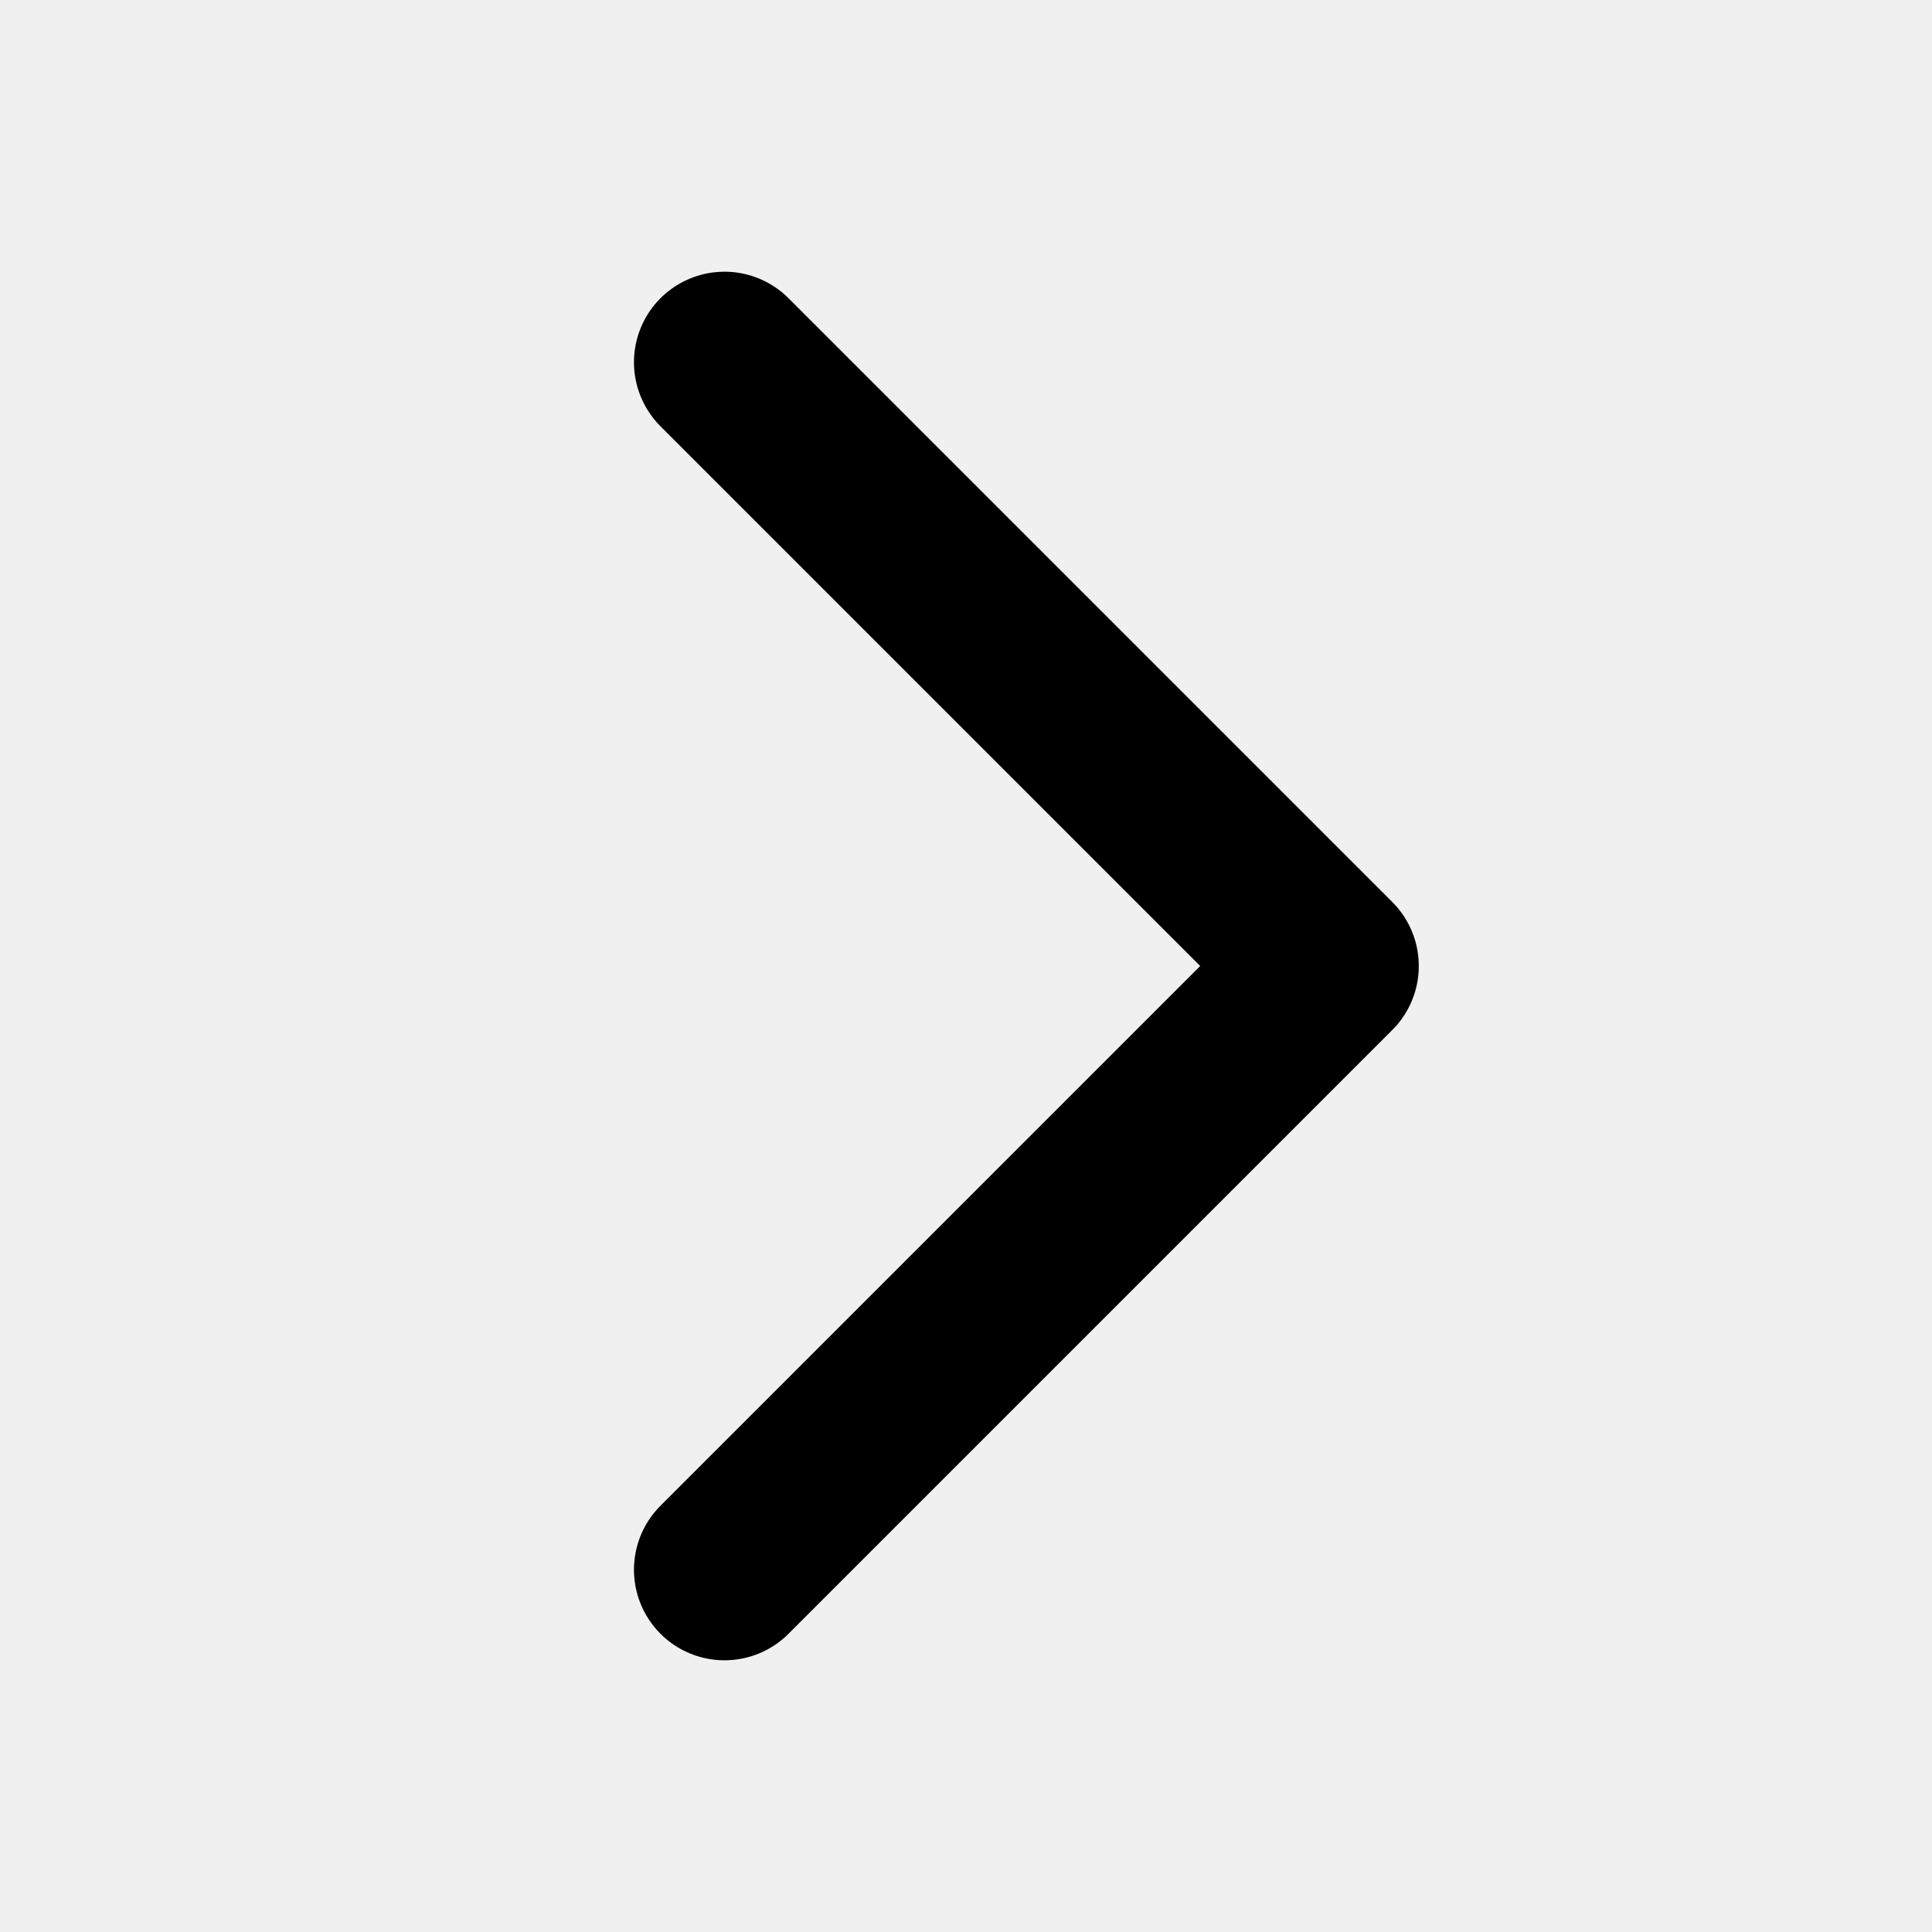
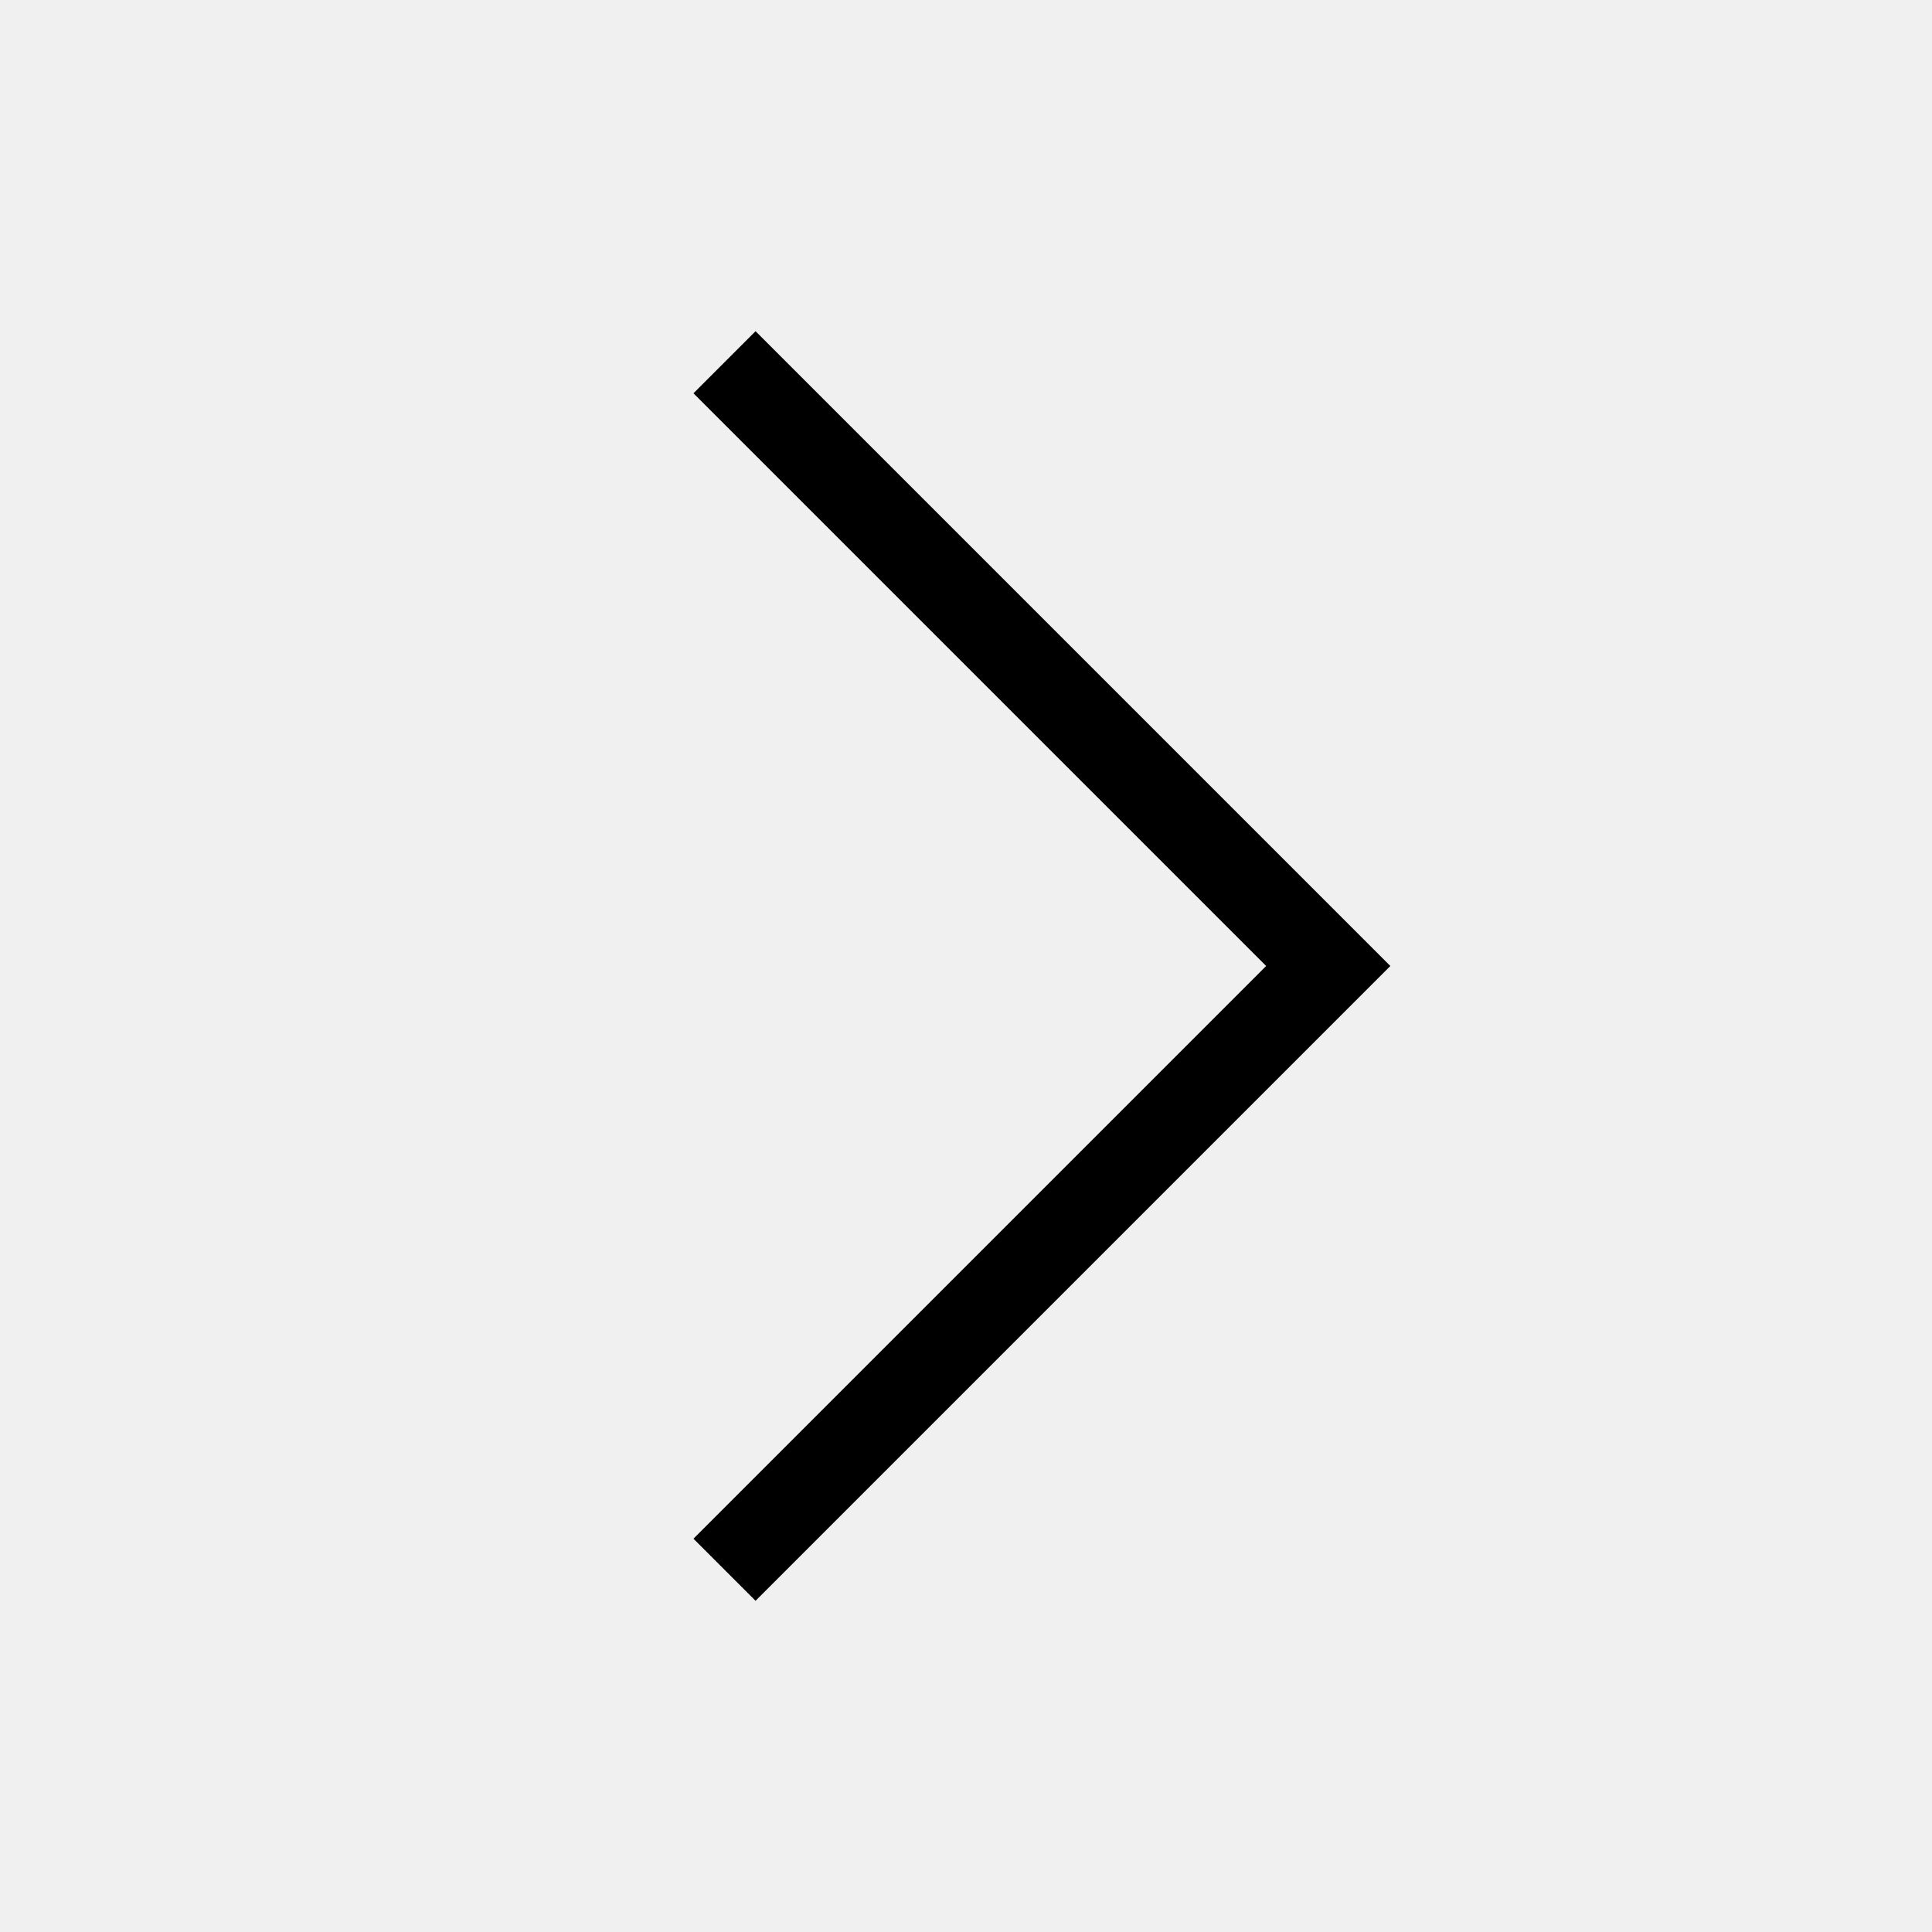
<svg xmlns="http://www.w3.org/2000/svg" width="22" height="22" viewBox="0 0 22 22" fill="none">
-   <g id="CaretRight" clip-path="url(#clip0_314_88)">
-     <path id="Vector" d="M8.25 4.125L15.125 11L8.25 17.875" stroke="black" stroke-width="2.062" stroke-linecap="round" stroke-linejoin="round" />
+   <g id="CaretRight" clipPath="url(#clip0_314_88)">
+     <path id="Vector" d="M8.25 4.125L15.125 11L8.25 17.875" stroke="black" strokeWidth="2.062" strokeLinecap="round" strokeLinejoin="round" />
  </g>
  <defs>
    <clipPath id="clip0_314_88">
      <rect width="22" height="22" fill="white" />
    </clipPath>
  </defs>
</svg>
